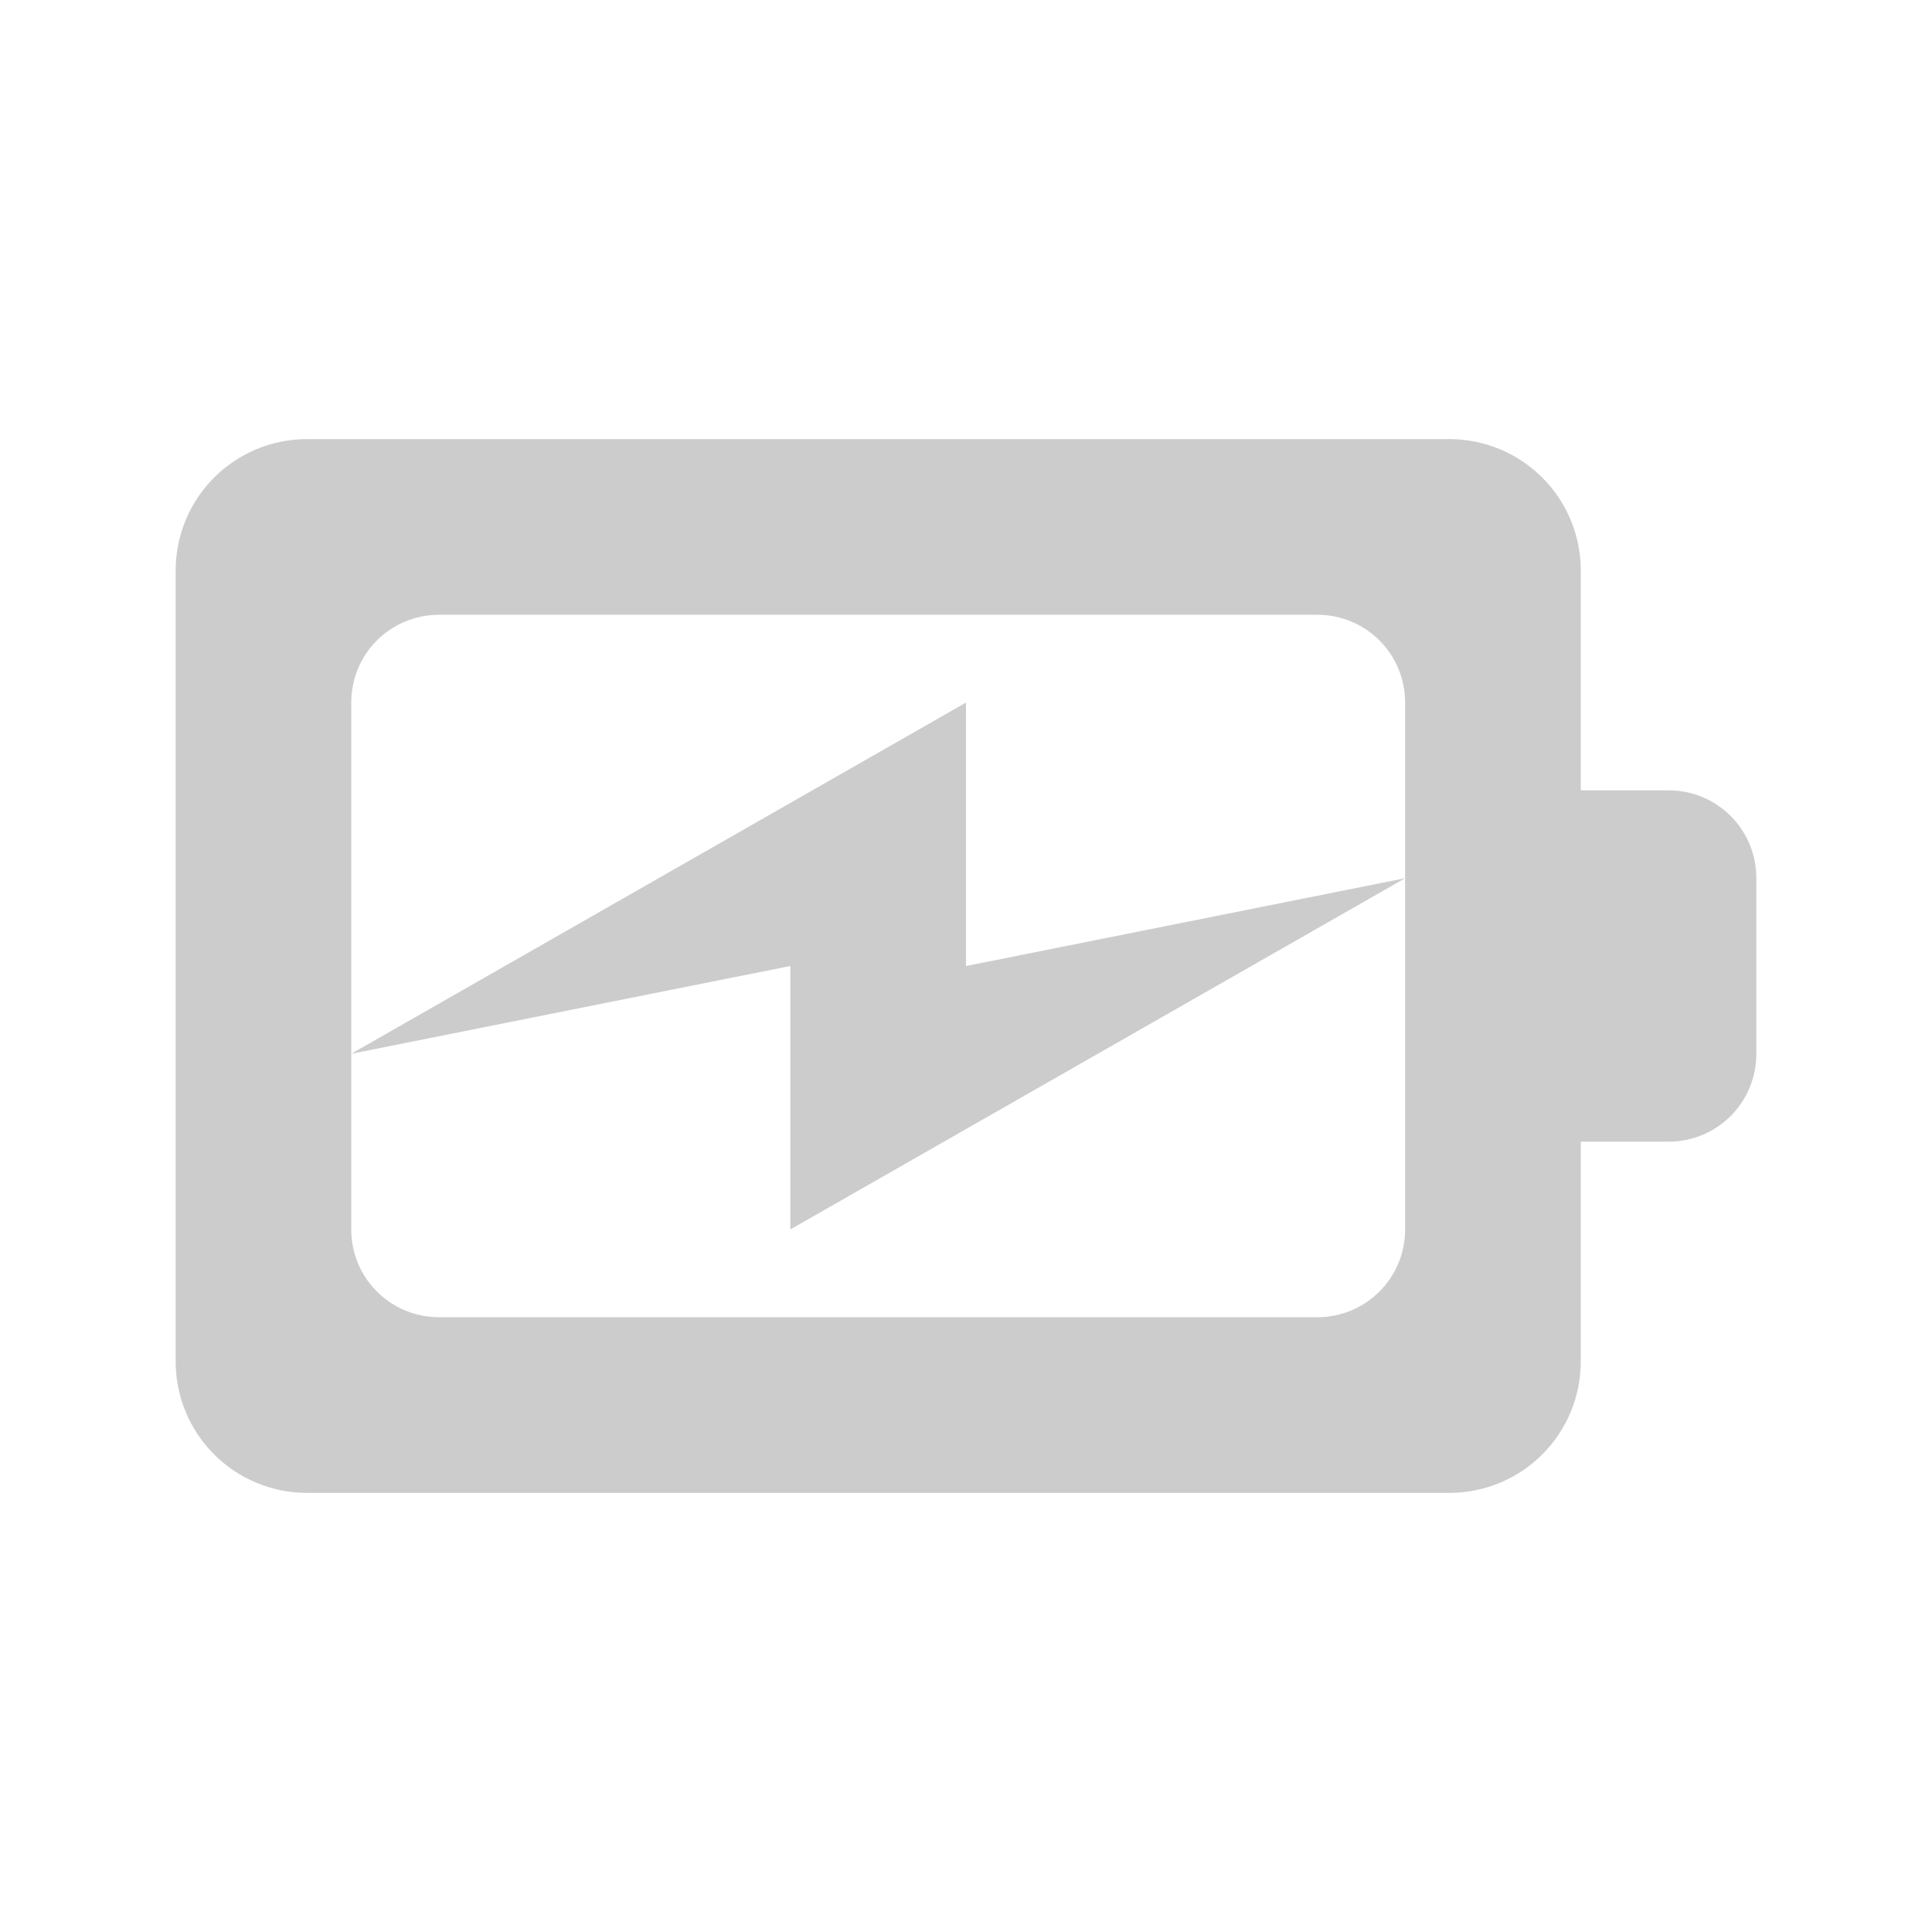
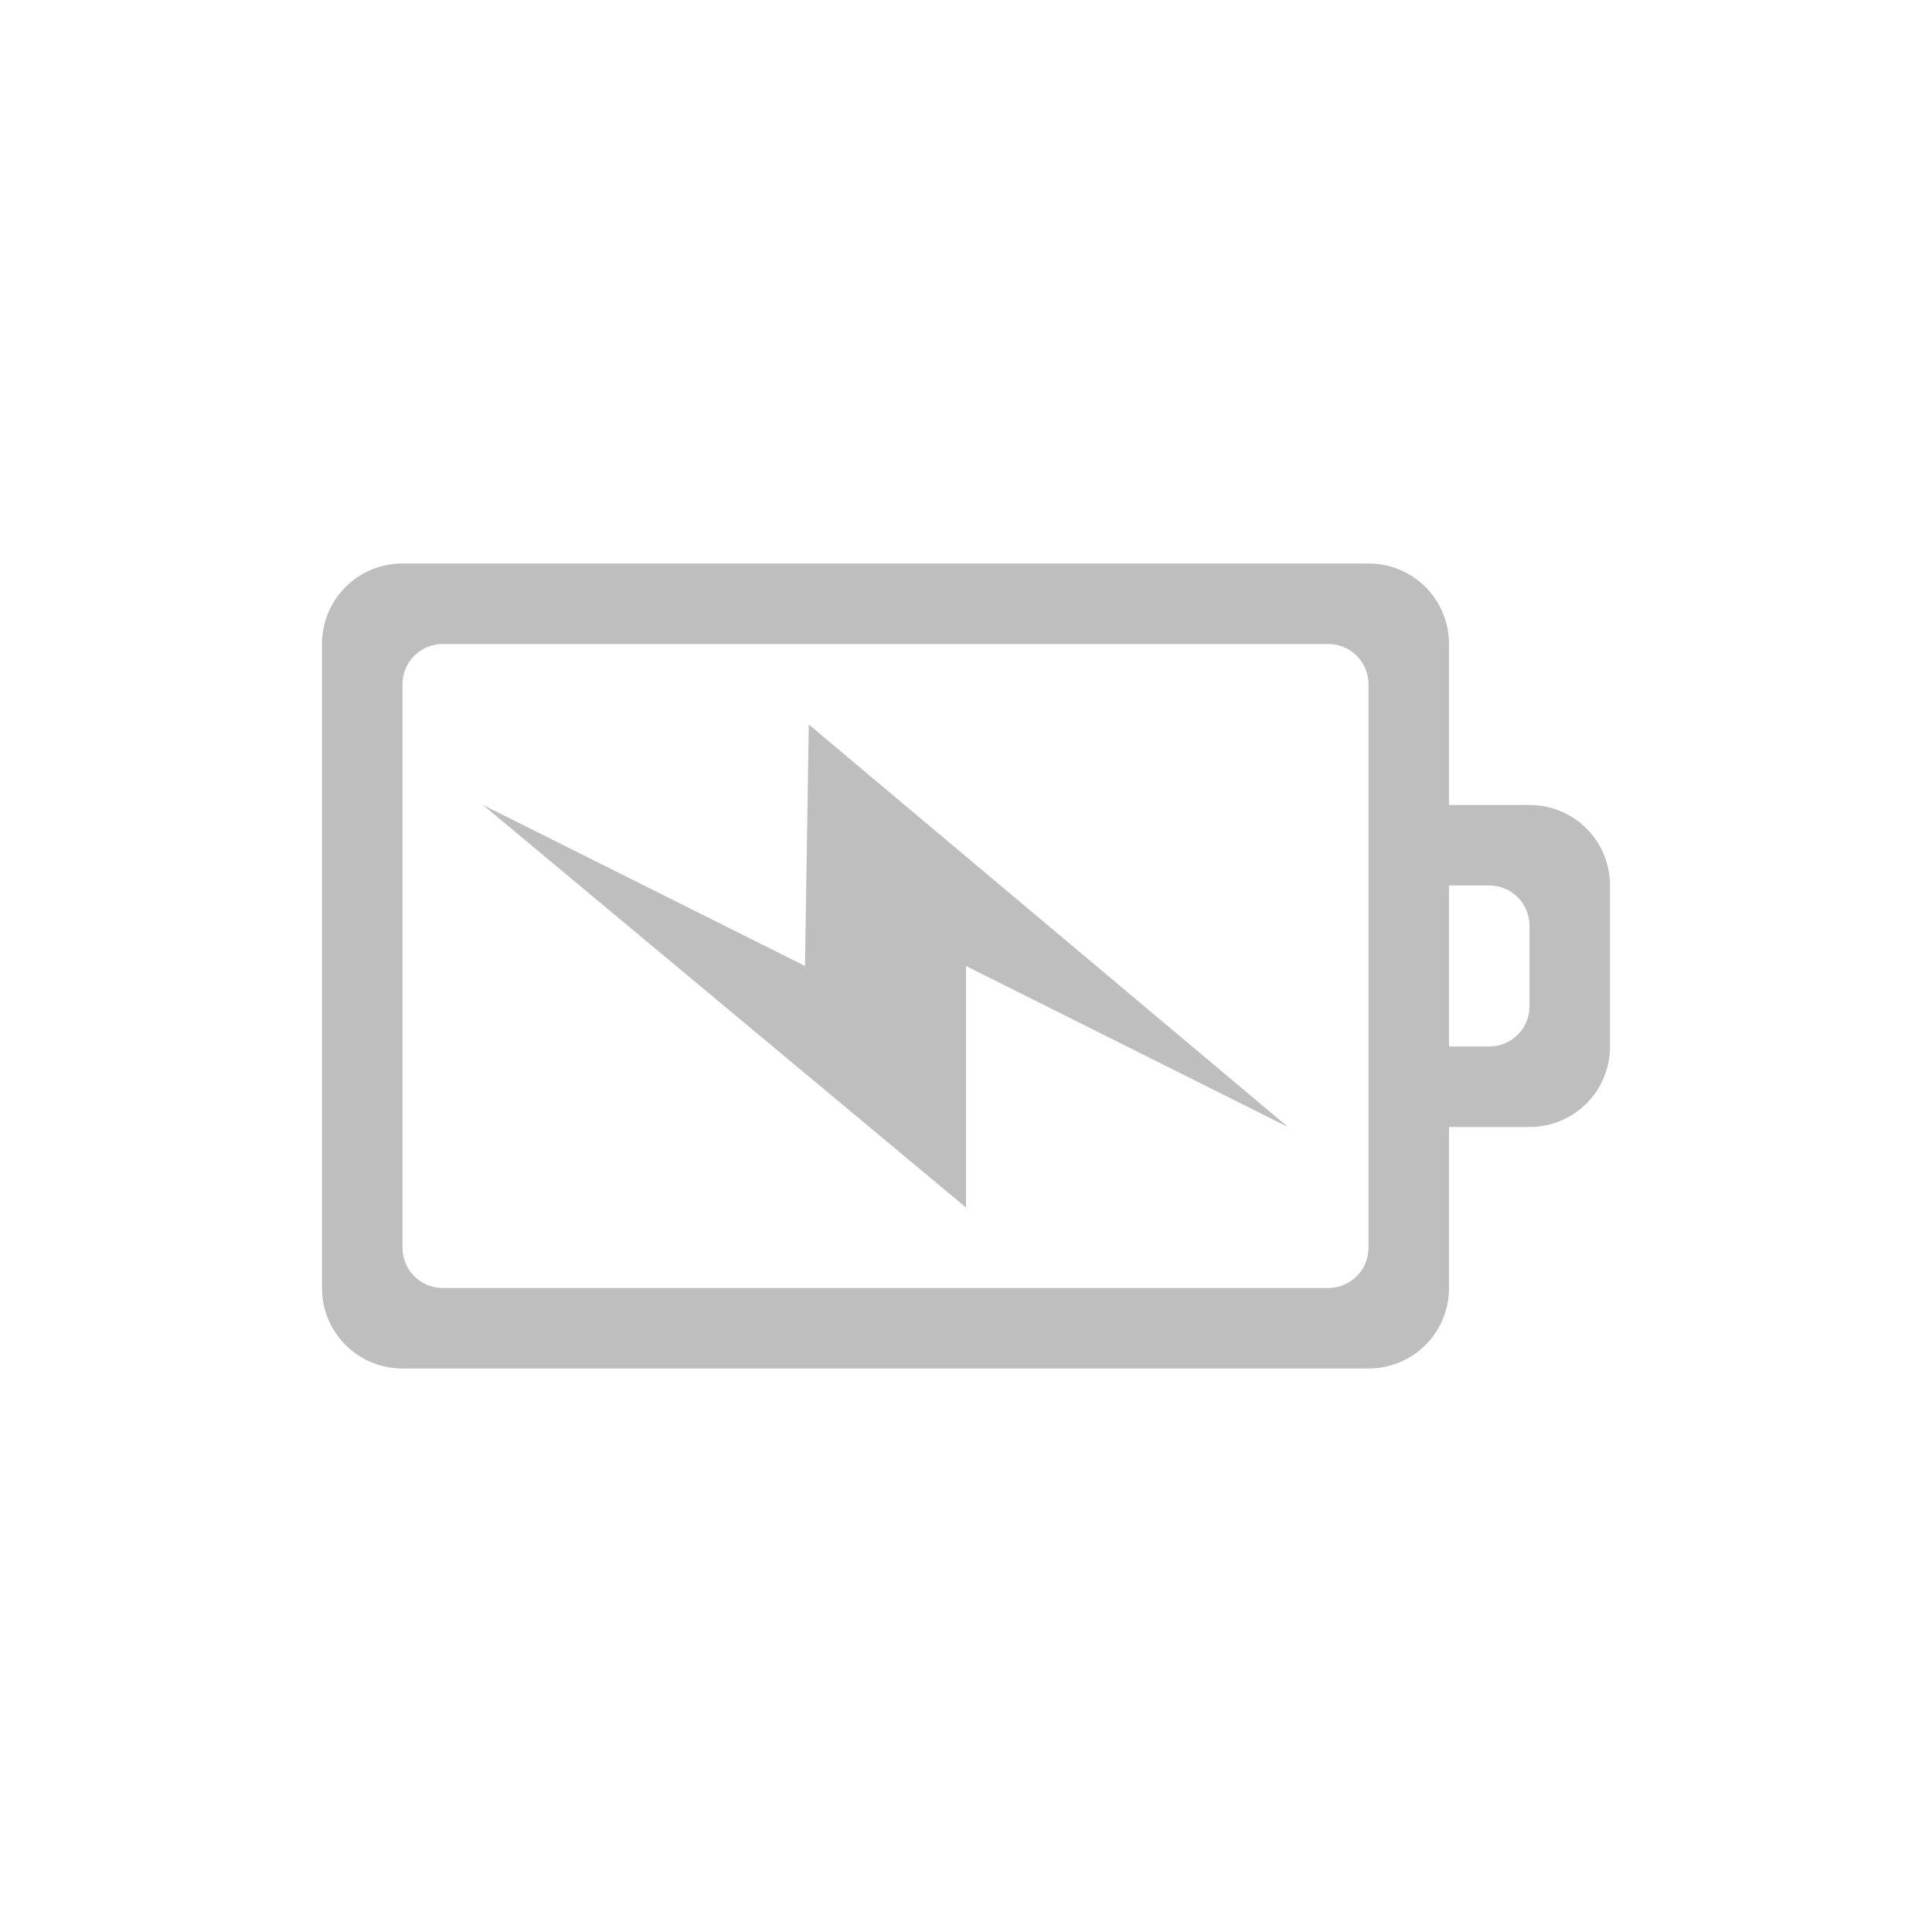
- <svg xmlns="http://www.w3.org/2000/svg" width="76pt" height="76pt" viewBox="0 0 76 76" version="1.1" id="svg24">
-   <defs id="defs26">
-     <linearGradient id="linear0" gradientUnits="userSpaceOnUse" x1="9" y1="5" x2="9" y2="17" gradientTransform="matrix(3.449204,0,0,3.449204,-0.158832,0.199243)">
-       <stop offset="0" style="stop-color:rgb(0%,0%,0%);stop-opacity:0.863;" id="stop29" />
-       <stop offset="1" style="stop-color:rgb(0%,0%,0%);stop-opacity:0.471;" id="stop31" />
-     </linearGradient>
-   </defs>
-   <path id="path36" d="m 12.09,17.273 c -2.871,0 -5.18,2.309 -5.18,5.18 l 0,31.094 c 0,2.871 2.309,5.18 5.18,5.18 l 44.91,0 c 2.871,0 5.184,-2.309 5.184,-5.18 l 0,-8.637 3.453,0 c 1.914,0 3.453,-1.543 3.453,-3.457 l 0,-6.906 c 0,-1.914 -1.539,-3.457 -3.453,-3.457 l -3.453,0 0,-8.637 c 0,-2.871 -2.312,-5.18 -5.184,-5.18 z m 5.184,6.91 34.543,0 c 1.914,0 3.457,1.539 3.457,3.453 l 0,20.727 c 0,1.914 -1.543,3.453 -3.457,3.453 l -34.543,0 c -1.914,0 -3.457,-1.539 -3.457,-3.453 l 0,-20.727 c 0,-1.914 1.543,-3.453 3.457,-3.453 z M 13.816,41.453 31.09,38 l 0,10.363 L 55.273,34.547 38,38 38,27.637 Z m 0,0" style="fill:#cccccc;fill-rule:nonzero;stroke:none" />
+ <svg xmlns="http://www.w3.org/2000/svg" version="1.1" width="24" height="24" id="svg3004">
+   <defs id="defs3006" />
+   <g transform="translate(1,7)" id="layer1" style="color:#bebebe;fill:#bebebe;fill-opacity:1;fill-rule:nonzero;stroke-width:1;stroke-linecap:butt;stroke-linejoin:miter;stroke-miterlimit:4;stroke-opacity:1;stroke-dasharray:none;stroke-dashoffset:0;marker:none;visibility:visible;display:inline;overflow:visible;enable-background:accumulate">
+     <path d="M 4,0 C 3.446,0 3,0.446 3,1 l 0,8 c 0,0.554 0.446,1 1,1 l 12,0 c 0.554,0 1,-0.446 1,-1 l 0,-2 1,0 c 0.554,0 1,-0.446 1,-1 L 19,4 C 19,3.446 18.554,3 18,3 L 17,3 17,1 C 17,0.446 16.554,0 16,0 z m 0.5,1 11,0 C 15.777,1 16,1.223 16,1.5 l 0,7 C 16,8.777 15.777,9 15.5,9 L 4.5,9 C 4.223,9 4,8.777 4,8.5 l 0,-7 C 4,1.223 4.223,1 4.5,1 z M 17,4 17.5,4 C 17.777,4 18,4.223 18,4.5 l 0,1 C 18,5.777 17.777,6 17.5,6 L 17,6 z" id="rect3206" style="color:#bebebe;fill:#bebebe;fill-opacity:1;fill-rule:nonzero;stroke:none;stroke-width:1;marker:none;visibility:visible;display:inline;overflow:visible;enable-background:accumulate" />
+   </g>
+   <path d="M 16,14 10.047,9 10,12 6,10 l 6,5 0,-3 z" id="path3172" style="color:#bebebe;fill:#bebebe;fill-opacity:1;fill-rule:nonzero;stroke:none;stroke-width:1;marker:none;visibility:visible;display:inline;overflow:visible;enable-background:accumulate" />
</svg>
